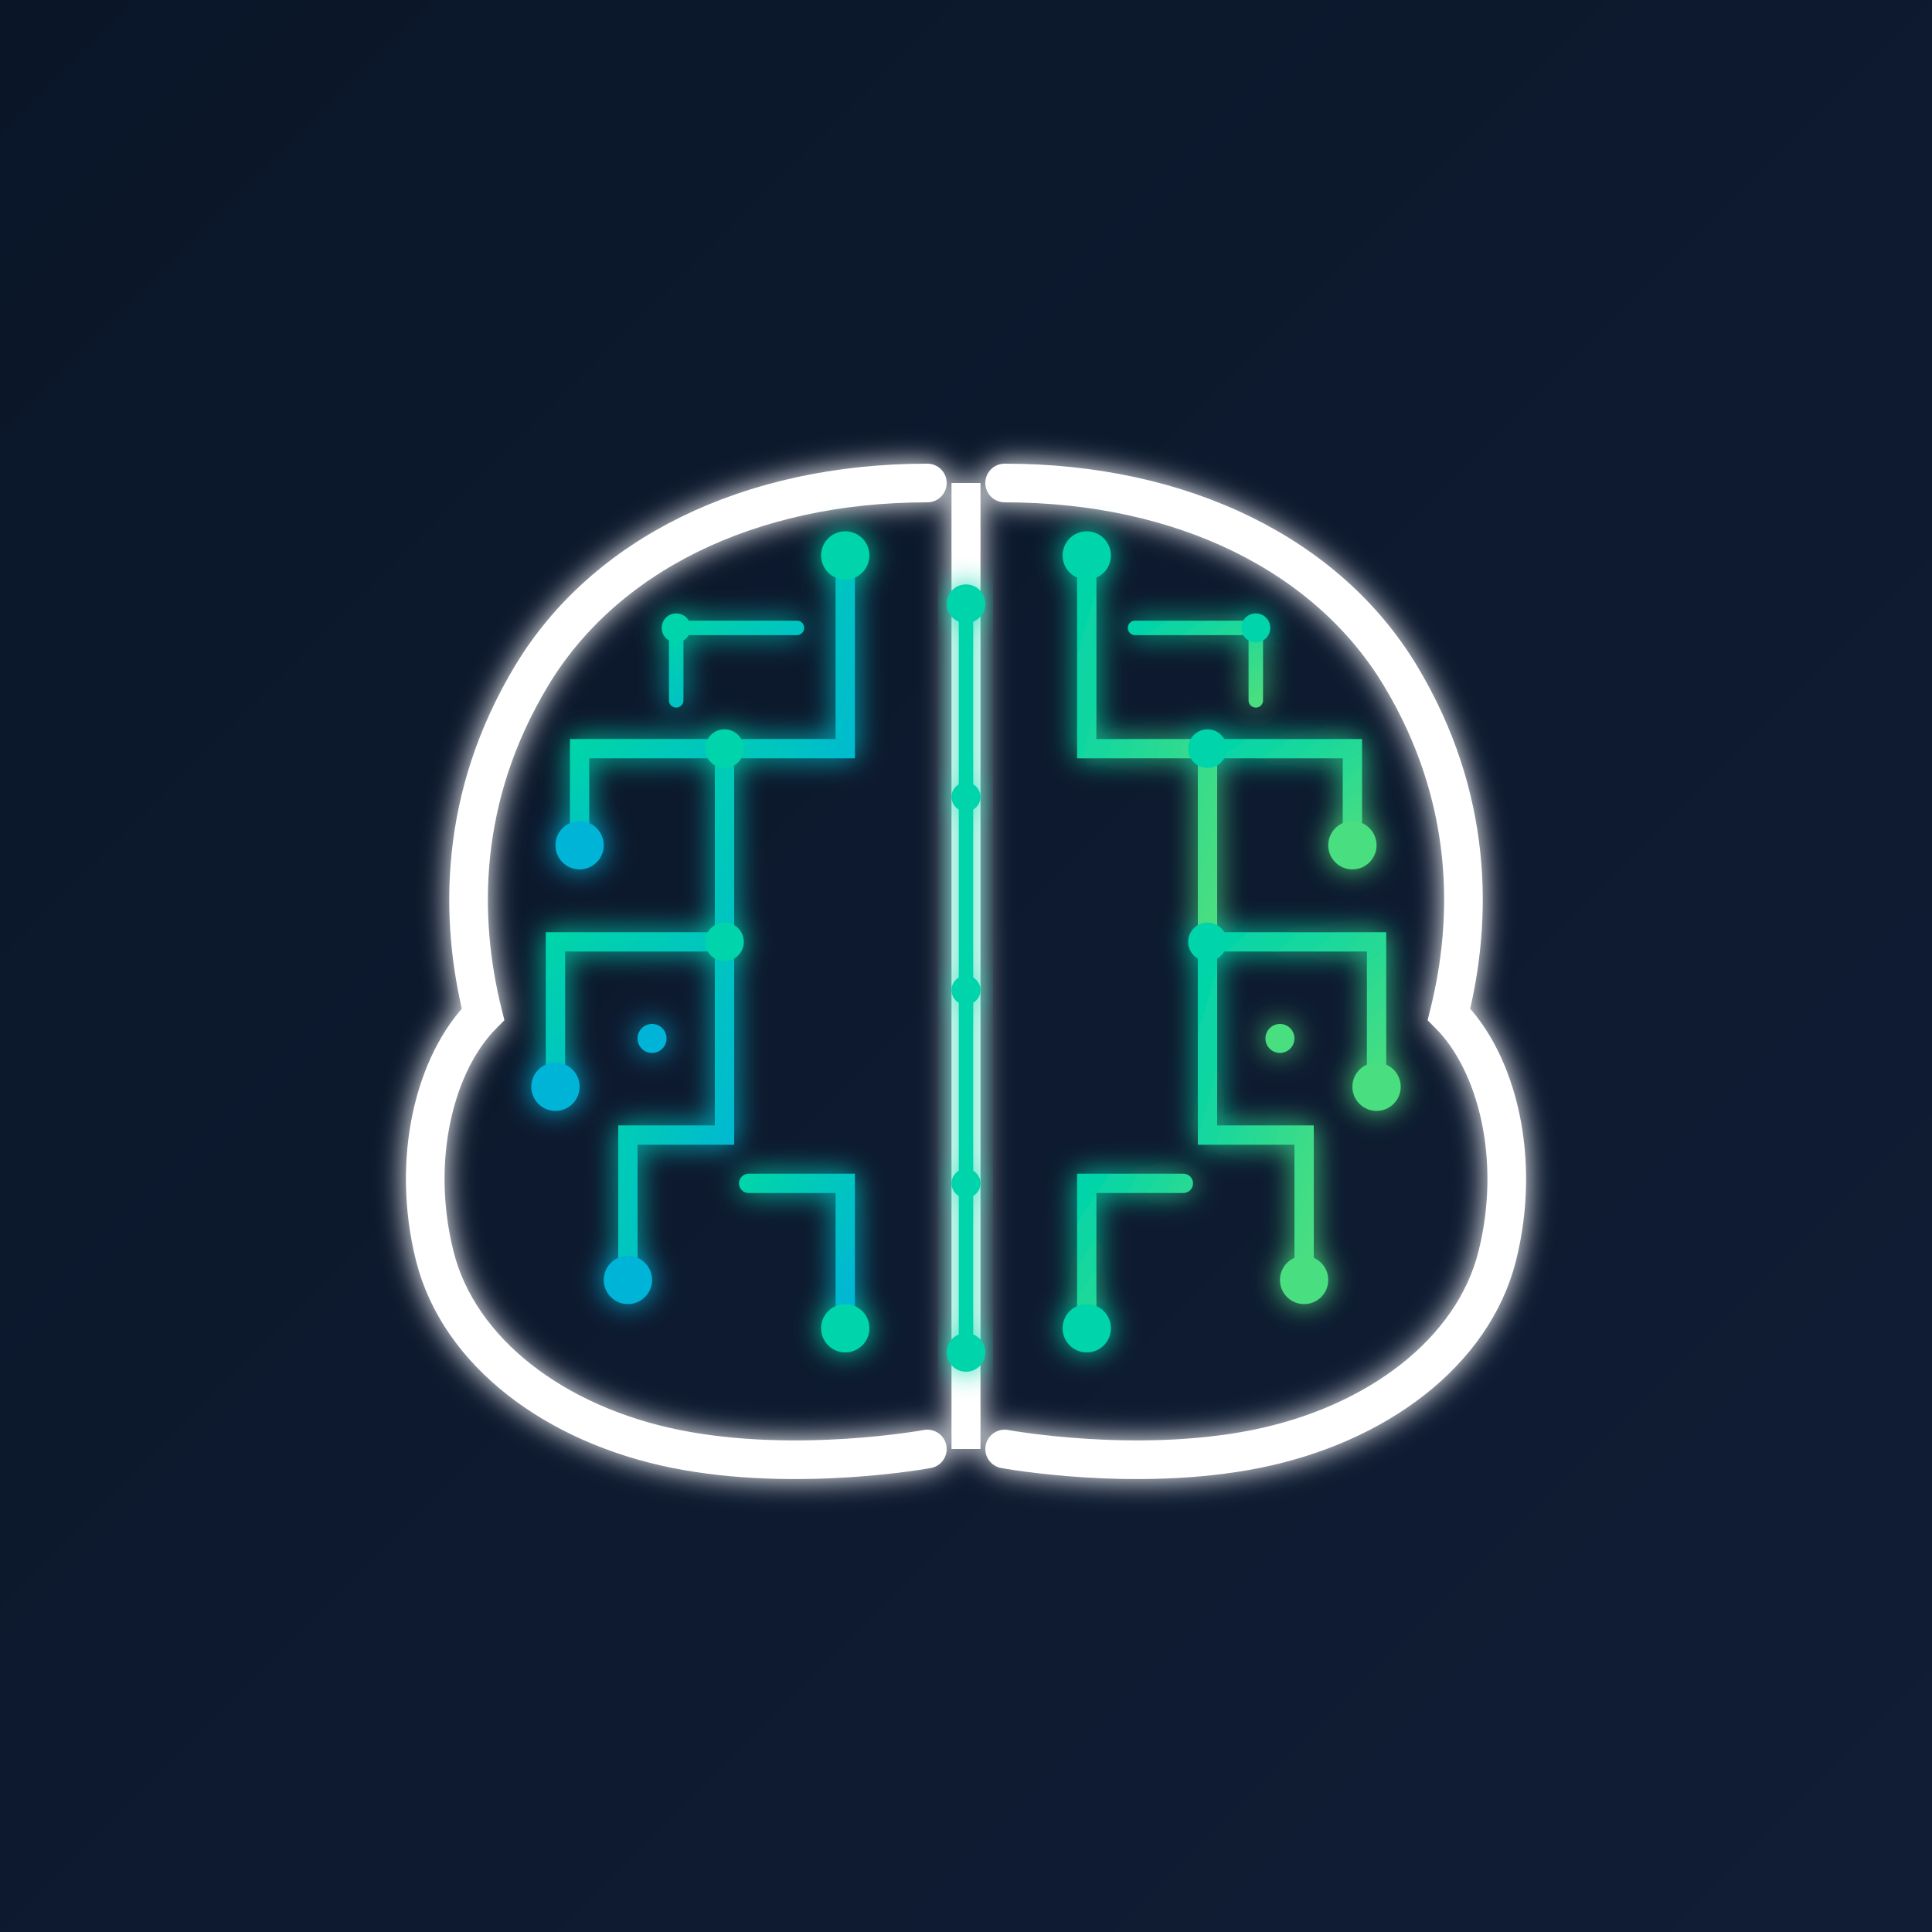
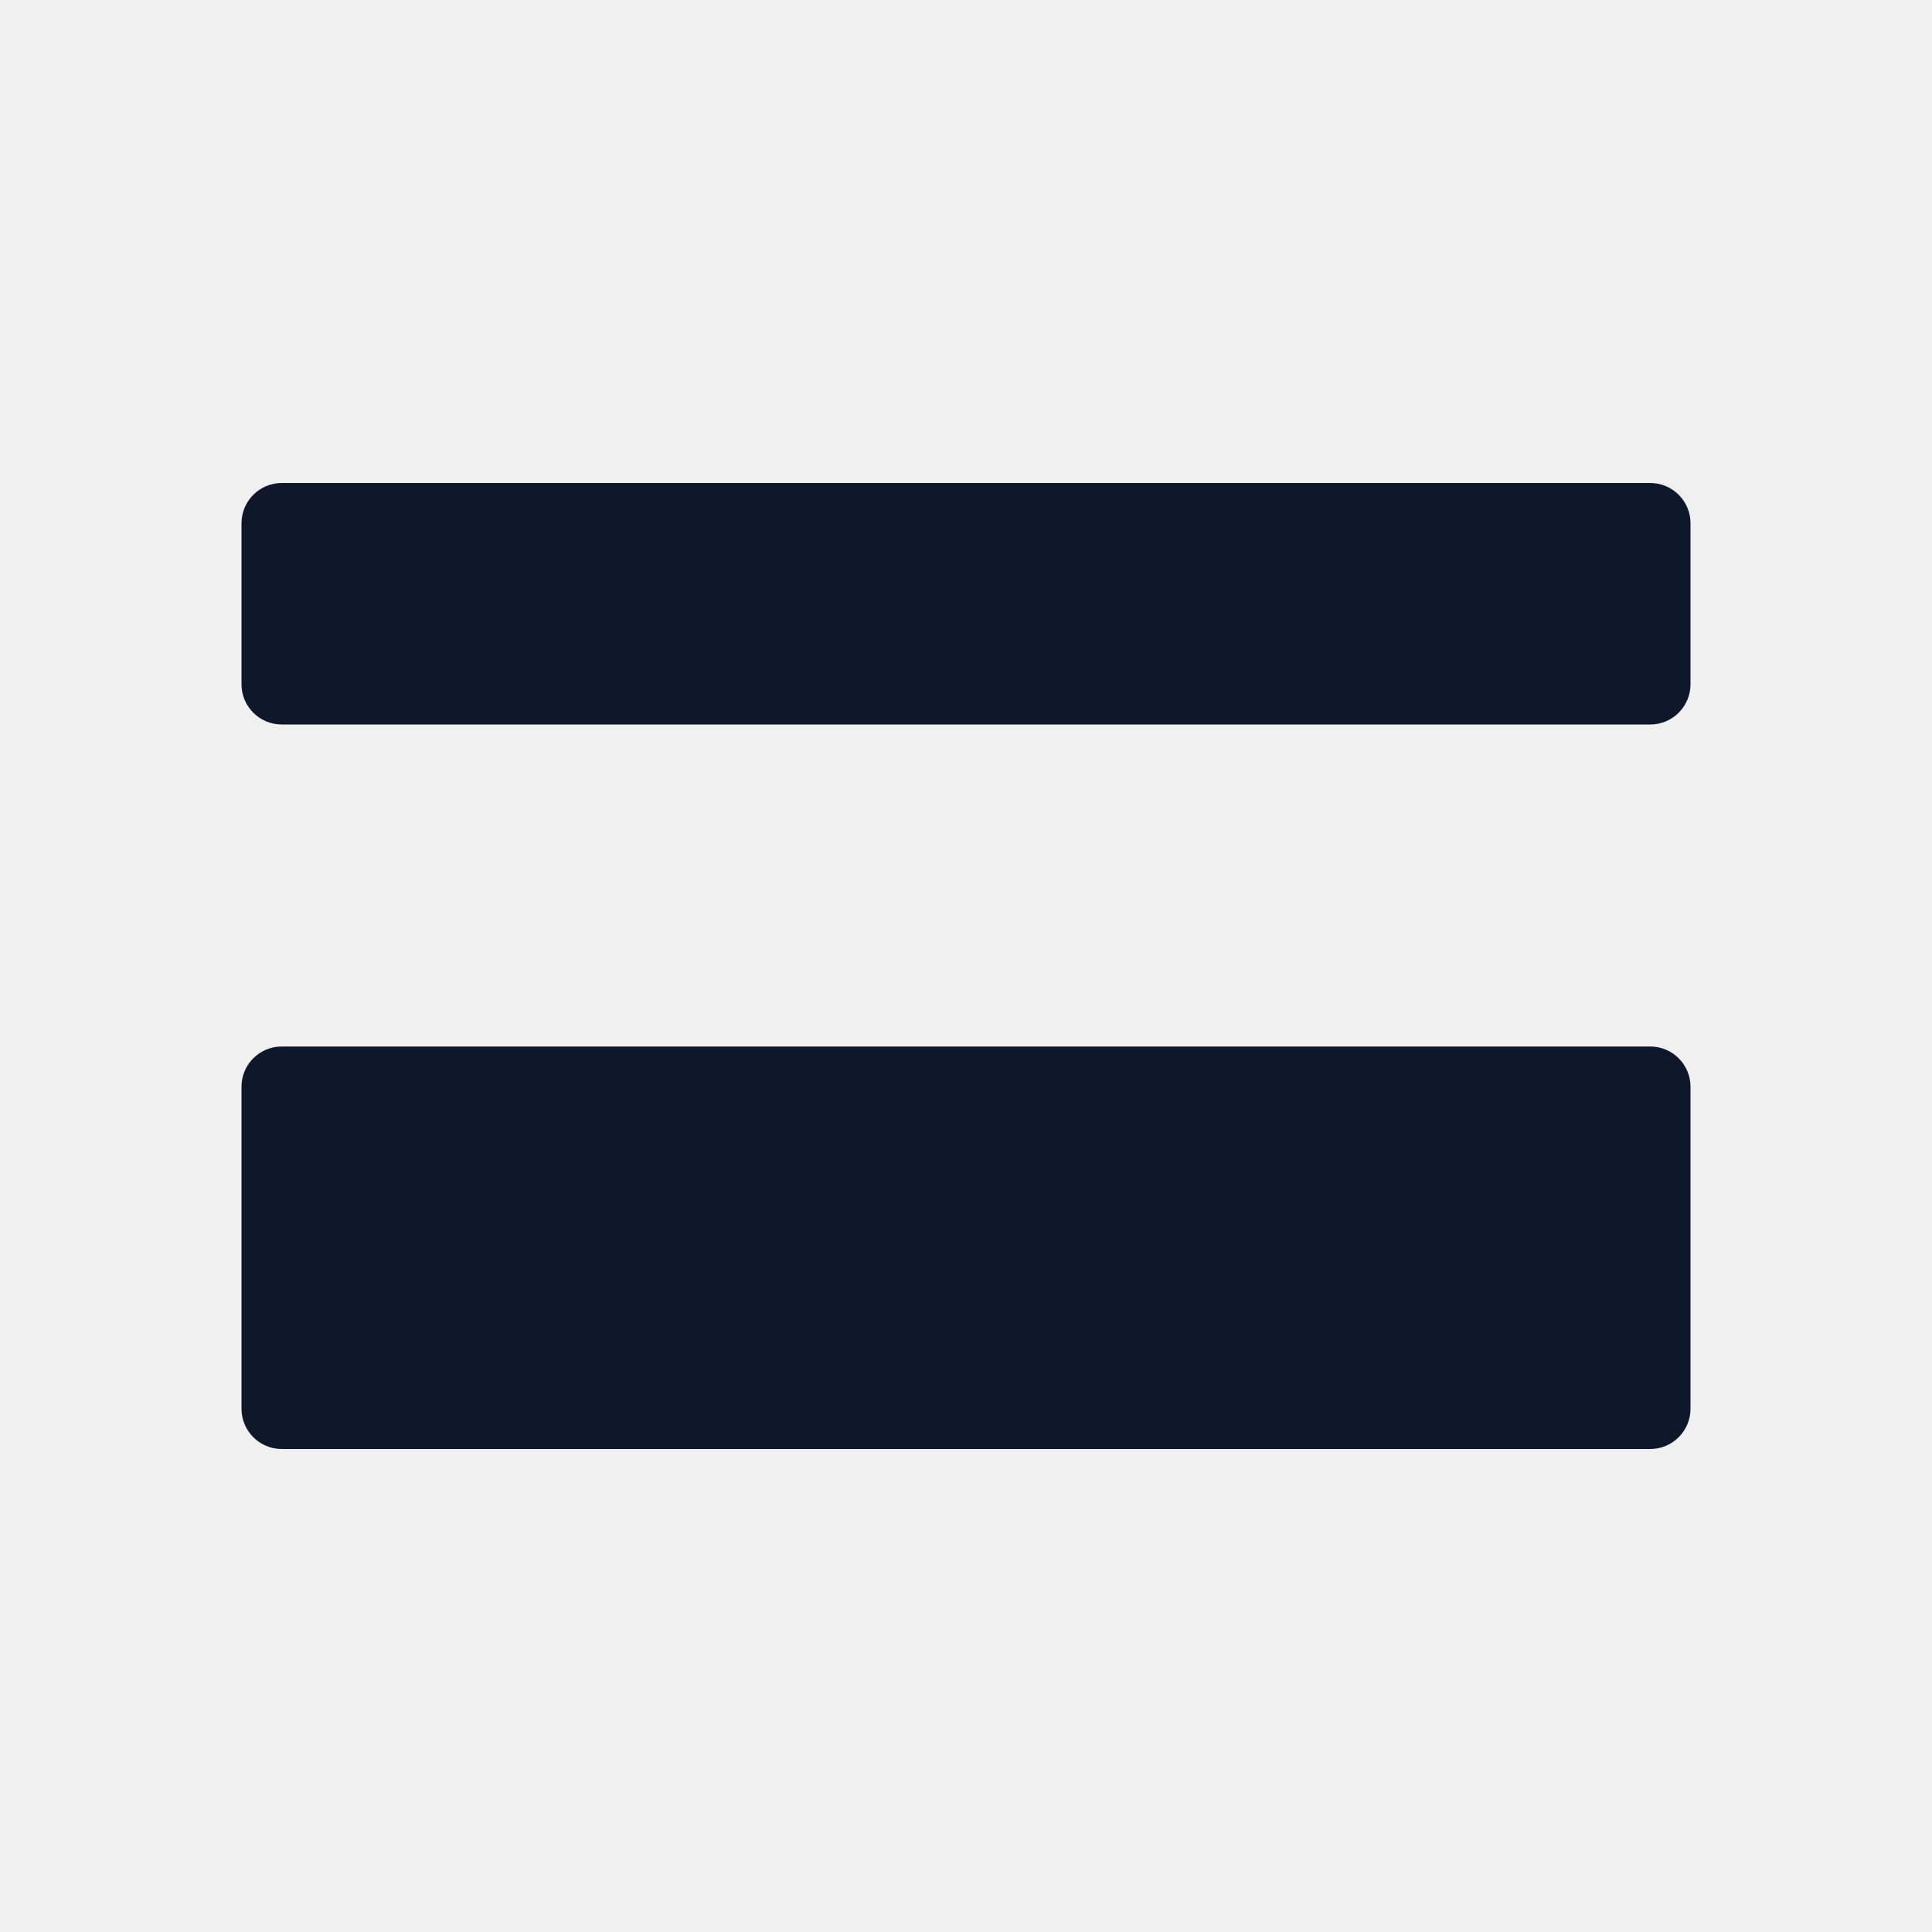
- <svg xmlns="http://www.w3.org/2000/svg" viewBox="0 0 400 400" width="400" height="400">
-   <defs>
-     <linearGradient id="bgGrad" x1="0%" y1="0%" x2="100%" y2="100%">
-       <stop offset="0%" style="stop-color:#0a1628" />
-       <stop offset="100%" style="stop-color:#101d35" />
-     </linearGradient>
-     <linearGradient id="leftGrad" x1="0%" y1="0%" x2="100%" y2="100%">
-       <stop offset="0%" style="stop-color:#00d4aa" />
-       <stop offset="100%" style="stop-color:#00b4d8" />
-     </linearGradient>
-     <linearGradient id="rightGrad" x1="0%" y1="0%" x2="100%" y2="100%">
-       <stop offset="0%" style="stop-color:#00d4aa" />
-       <stop offset="100%" style="stop-color:#4ade80" />
-     </linearGradient>
-     <filter id="glow" x="-20%" y="-20%" width="140%" height="140%">
-       <feGaussianBlur stdDeviation="3" result="coloredBlur" />
-       <feMerge>
-         <feMergeNode in="coloredBlur" />
-         <feMergeNode in="SourceGraphic" />
-       </feMerge>
-     </filter>
-   </defs>
-   <rect width="400" height="400" fill="url(#bgGrad)" />
-   <g transform="translate(200, 195)" filter="url(#glow)">
-     <path d="M-8 -95               C-45 -95, -75 -80, -90 -55              C-105 -30, -105 -5, -100 15              C-110 25, -115 45, -110 65              C-105 85, -85 100, -60 105              C-35 110, -8 105, -8 105" fill="none" stroke="white" stroke-width="8" stroke-linecap="round" />
-     <path d="M8 -95               C45 -95, 75 -80, 90 -55              C105 -30, 105 -5, 100 15              C110 25, 115 45, 110 65              C105 85, 85 100, 60 105              C35 110, 8 105, 8 105" fill="none" stroke="white" stroke-width="8" stroke-linecap="round" />
-     <line x1="0" y1="-95" x2="0" y2="105" stroke="white" stroke-width="6" />
-   </g>
-   <g transform="translate(200, 195)" filter="url(#glow)">
-     <path d="M-25 -80 L-25 -40 L-50 -40 L-50 0" fill="none" stroke="url(#leftGrad)" stroke-width="4" stroke-linecap="round" />
-     <path d="M-50 -40 L-80 -40 L-80 -20" fill="none" stroke="url(#leftGrad)" stroke-width="4" stroke-linecap="round" />
-     <path d="M-50 0 L-85 0 L-85 30" fill="none" stroke="url(#leftGrad)" stroke-width="4" stroke-linecap="round" />
-     <path d="M-50 0 L-50 40 L-70 40 L-70 70" fill="none" stroke="url(#leftGrad)" stroke-width="4" stroke-linecap="round" />
-     <path d="M-25 80 L-25 50 L-45 50" fill="none" stroke="url(#leftGrad)" stroke-width="4" stroke-linecap="round" />
-     <path d="M-35 -65 L-60 -65 L-60 -50" fill="none" stroke="url(#leftGrad)" stroke-width="3" stroke-linecap="round" />
-     <path d="M-40 20 L-65 20" fill="none" stroke="url(#leftGrad)" stroke-width="3" stroke-linecap="round" />
-     <circle cx="-25" cy="-80" r="5" fill="#00d4aa" />
-     <circle cx="-50" cy="-40" r="4" fill="#00d4aa" />
-     <circle cx="-80" cy="-20" r="5" fill="#00b4d8" />
-     <circle cx="-85" cy="30" r="5" fill="#00b4d8" />
-     <circle cx="-50" cy="0" r="4" fill="#00d4aa" />
-     <circle cx="-70" cy="70" r="5" fill="#00b4d8" />
-     <circle cx="-25" cy="80" r="5" fill="#00d4aa" />
-     <circle cx="-60" cy="-65" r="3" fill="#00d4aa" />
-     <circle cx="-65" cy="20" r="3" fill="#00b4d8" />
-   </g>
-   <g transform="translate(200, 195)" filter="url(#glow)">
-     <path d="M25 -80 L25 -40 L50 -40 L50 0" fill="none" stroke="url(#rightGrad)" stroke-width="4" stroke-linecap="round" />
-     <path d="M50 -40 L80 -40 L80 -20" fill="none" stroke="url(#rightGrad)" stroke-width="4" stroke-linecap="round" />
-     <path d="M50 0 L85 0 L85 30" fill="none" stroke="url(#rightGrad)" stroke-width="4" stroke-linecap="round" />
-     <path d="M50 0 L50 40 L70 40 L70 70" fill="none" stroke="url(#rightGrad)" stroke-width="4" stroke-linecap="round" />
-     <path d="M25 80 L25 50 L45 50" fill="none" stroke="url(#rightGrad)" stroke-width="4" stroke-linecap="round" />
-     <path d="M35 -65 L60 -65 L60 -50" fill="none" stroke="url(#rightGrad)" stroke-width="3" stroke-linecap="round" />
-     <path d="M40 20 L65 20" fill="none" stroke="url(#rightGrad)" stroke-width="3" stroke-linecap="round" />
-     <circle cx="25" cy="-80" r="5" fill="#00d4aa" />
-     <circle cx="50" cy="-40" r="4" fill="#00d4aa" />
-     <circle cx="80" cy="-20" r="5" fill="#4ade80" />
-     <circle cx="85" cy="30" r="5" fill="#4ade80" />
-     <circle cx="50" cy="0" r="4" fill="#00d4aa" />
-     <circle cx="70" cy="70" r="5" fill="#4ade80" />
-     <circle cx="25" cy="80" r="5" fill="#00d4aa" />
-     <circle cx="60" cy="-65" r="3" fill="#00d4aa" />
-     <circle cx="65" cy="20" r="3" fill="#4ade80" />
-   </g>
-   <g transform="translate(200, 195)" filter="url(#glow)">
-     <line x1="0" y1="-70" x2="0" y2="85" stroke="#00d4aa" stroke-width="3" />
-     <circle cx="0" cy="-70" r="4" fill="#00d4aa" />
-     <circle cx="0" cy="-30" r="3" fill="#00d4aa" />
-     <circle cx="0" cy="10" r="3" fill="#00d4aa" />
-     <circle cx="0" cy="50" r="3" fill="#00d4aa" />
-     <circle cx="0" cy="85" r="4" fill="#00d4aa" />
-   </g>
+ <svg xmlns="http://www.w3.org/2000/svg" viewBox="0 0 48 48">
+   <rect x="6" y="12" width="36" height="6" rx="1" fill="#0f172a" />
+   <rect x="6" y="26" width="36" height="10" rx="1" fill="#0f172a" />
</svg>
